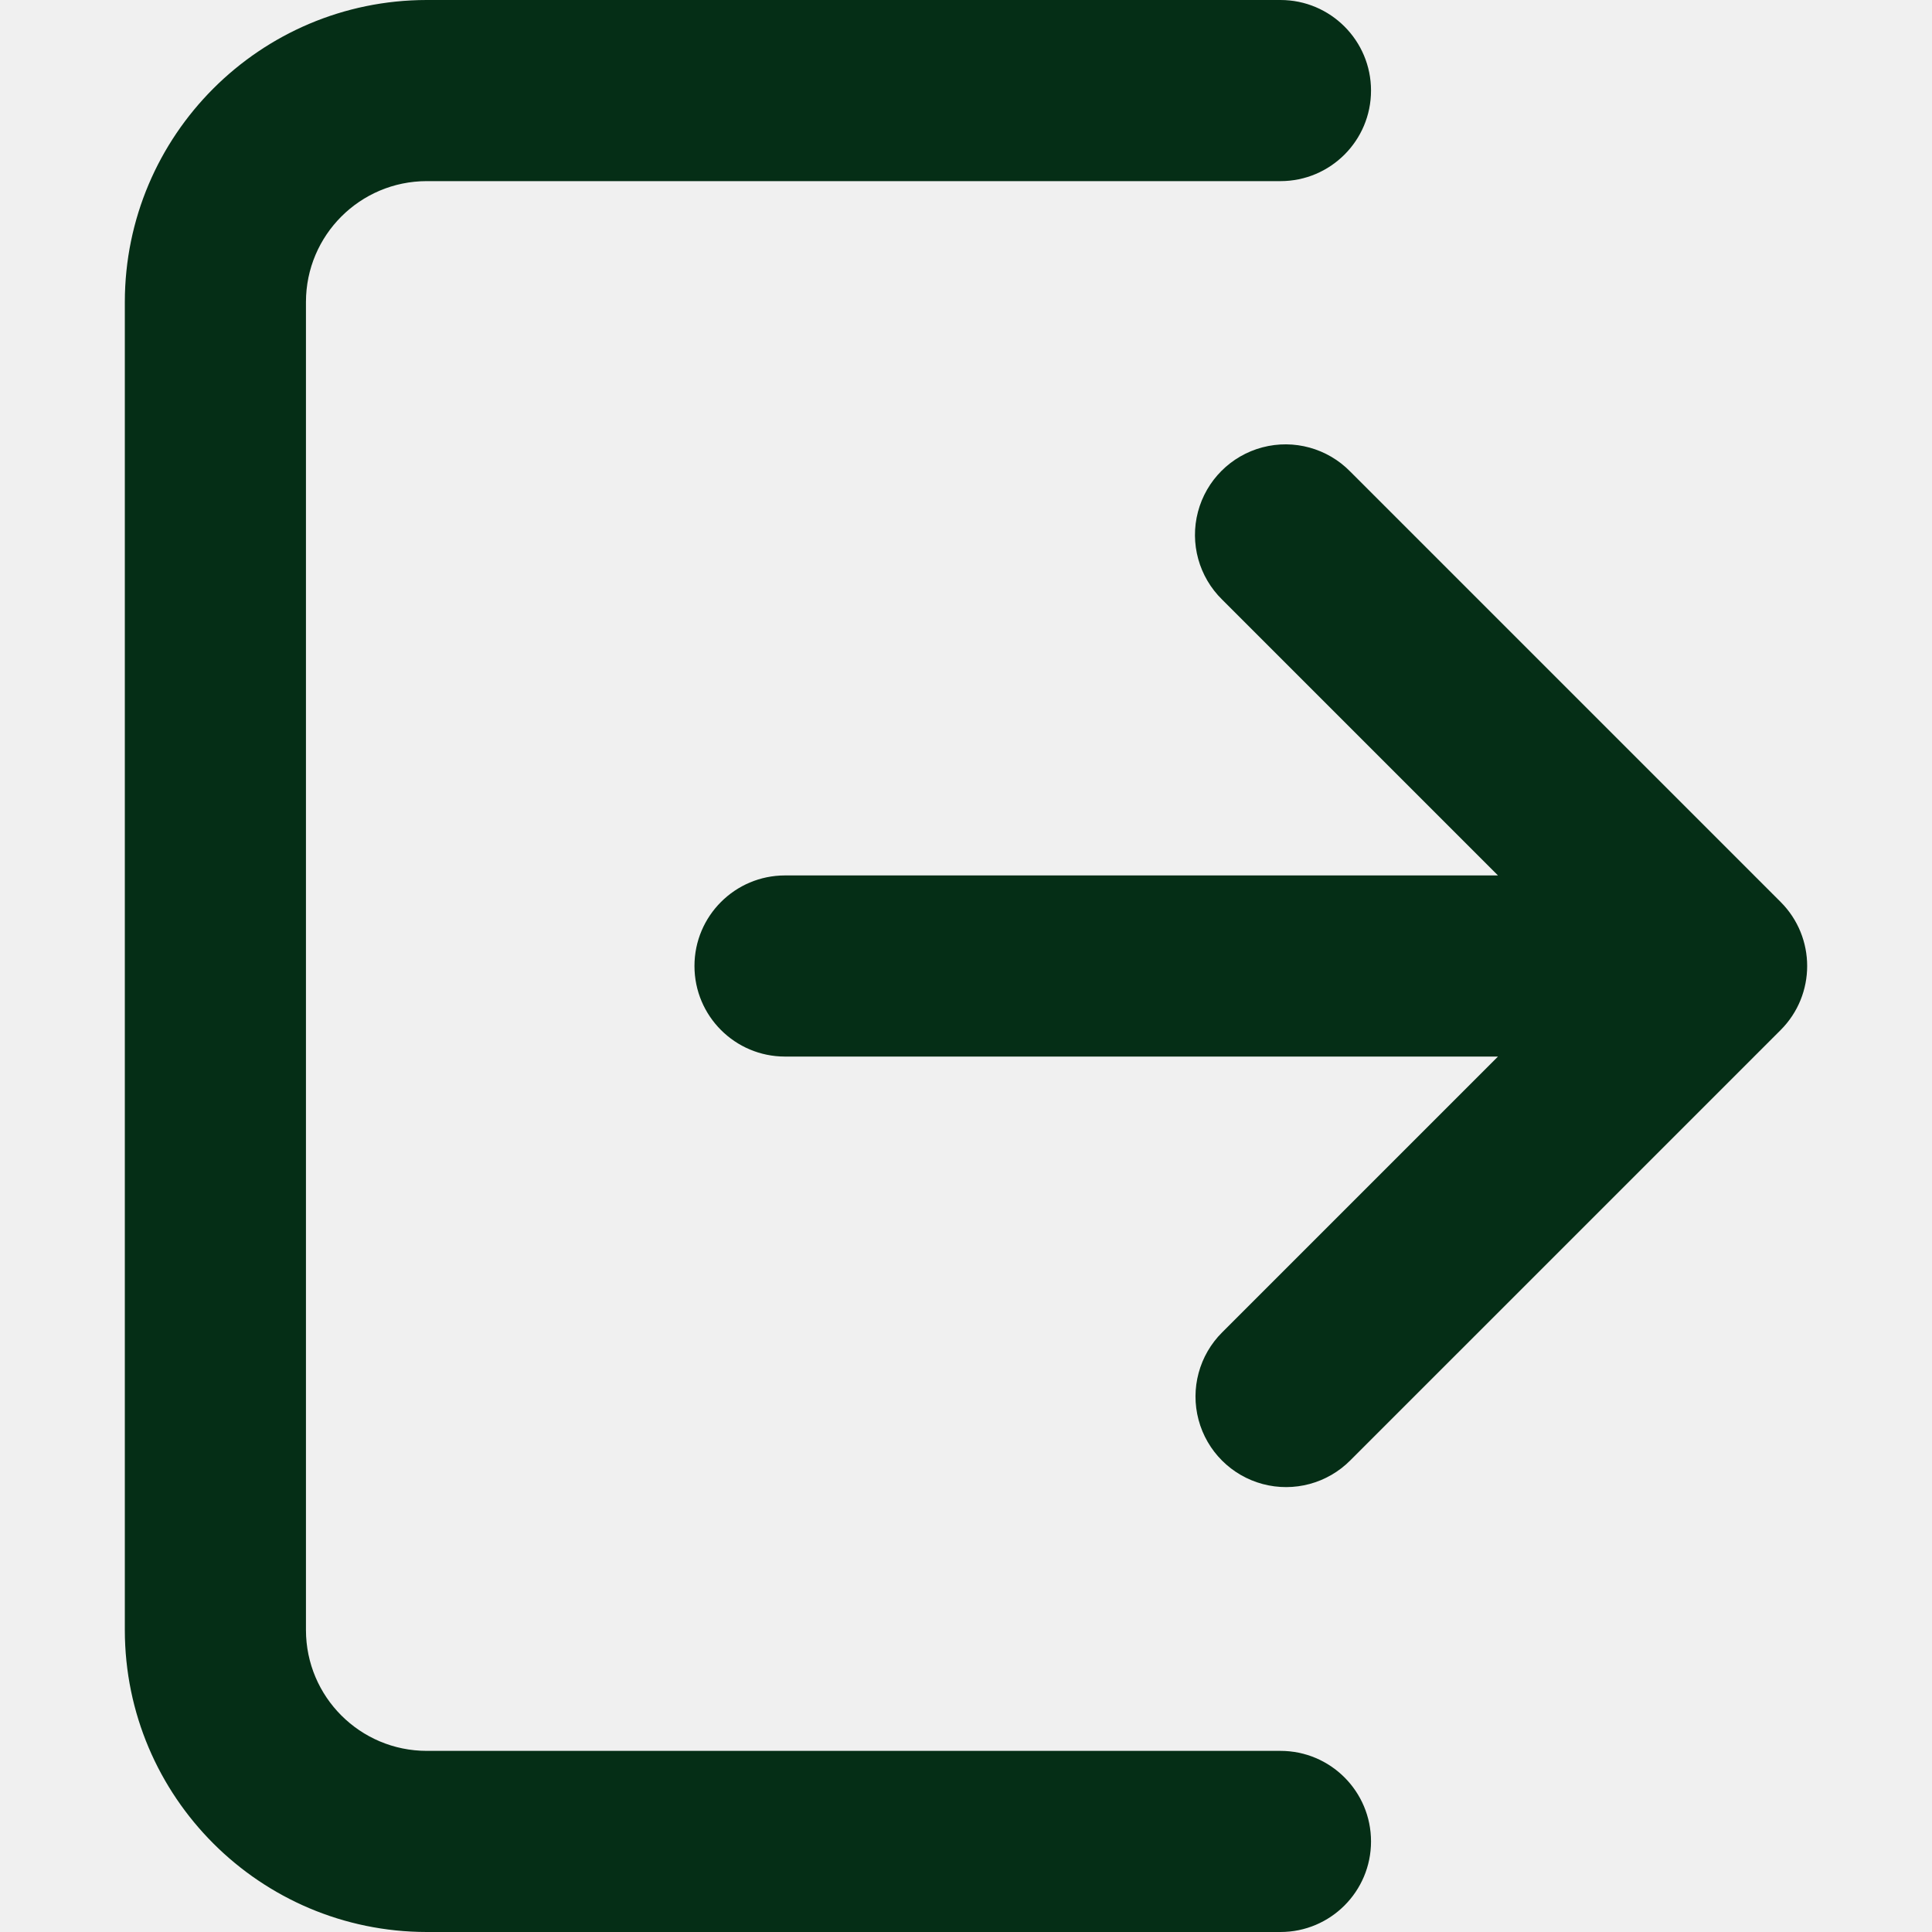
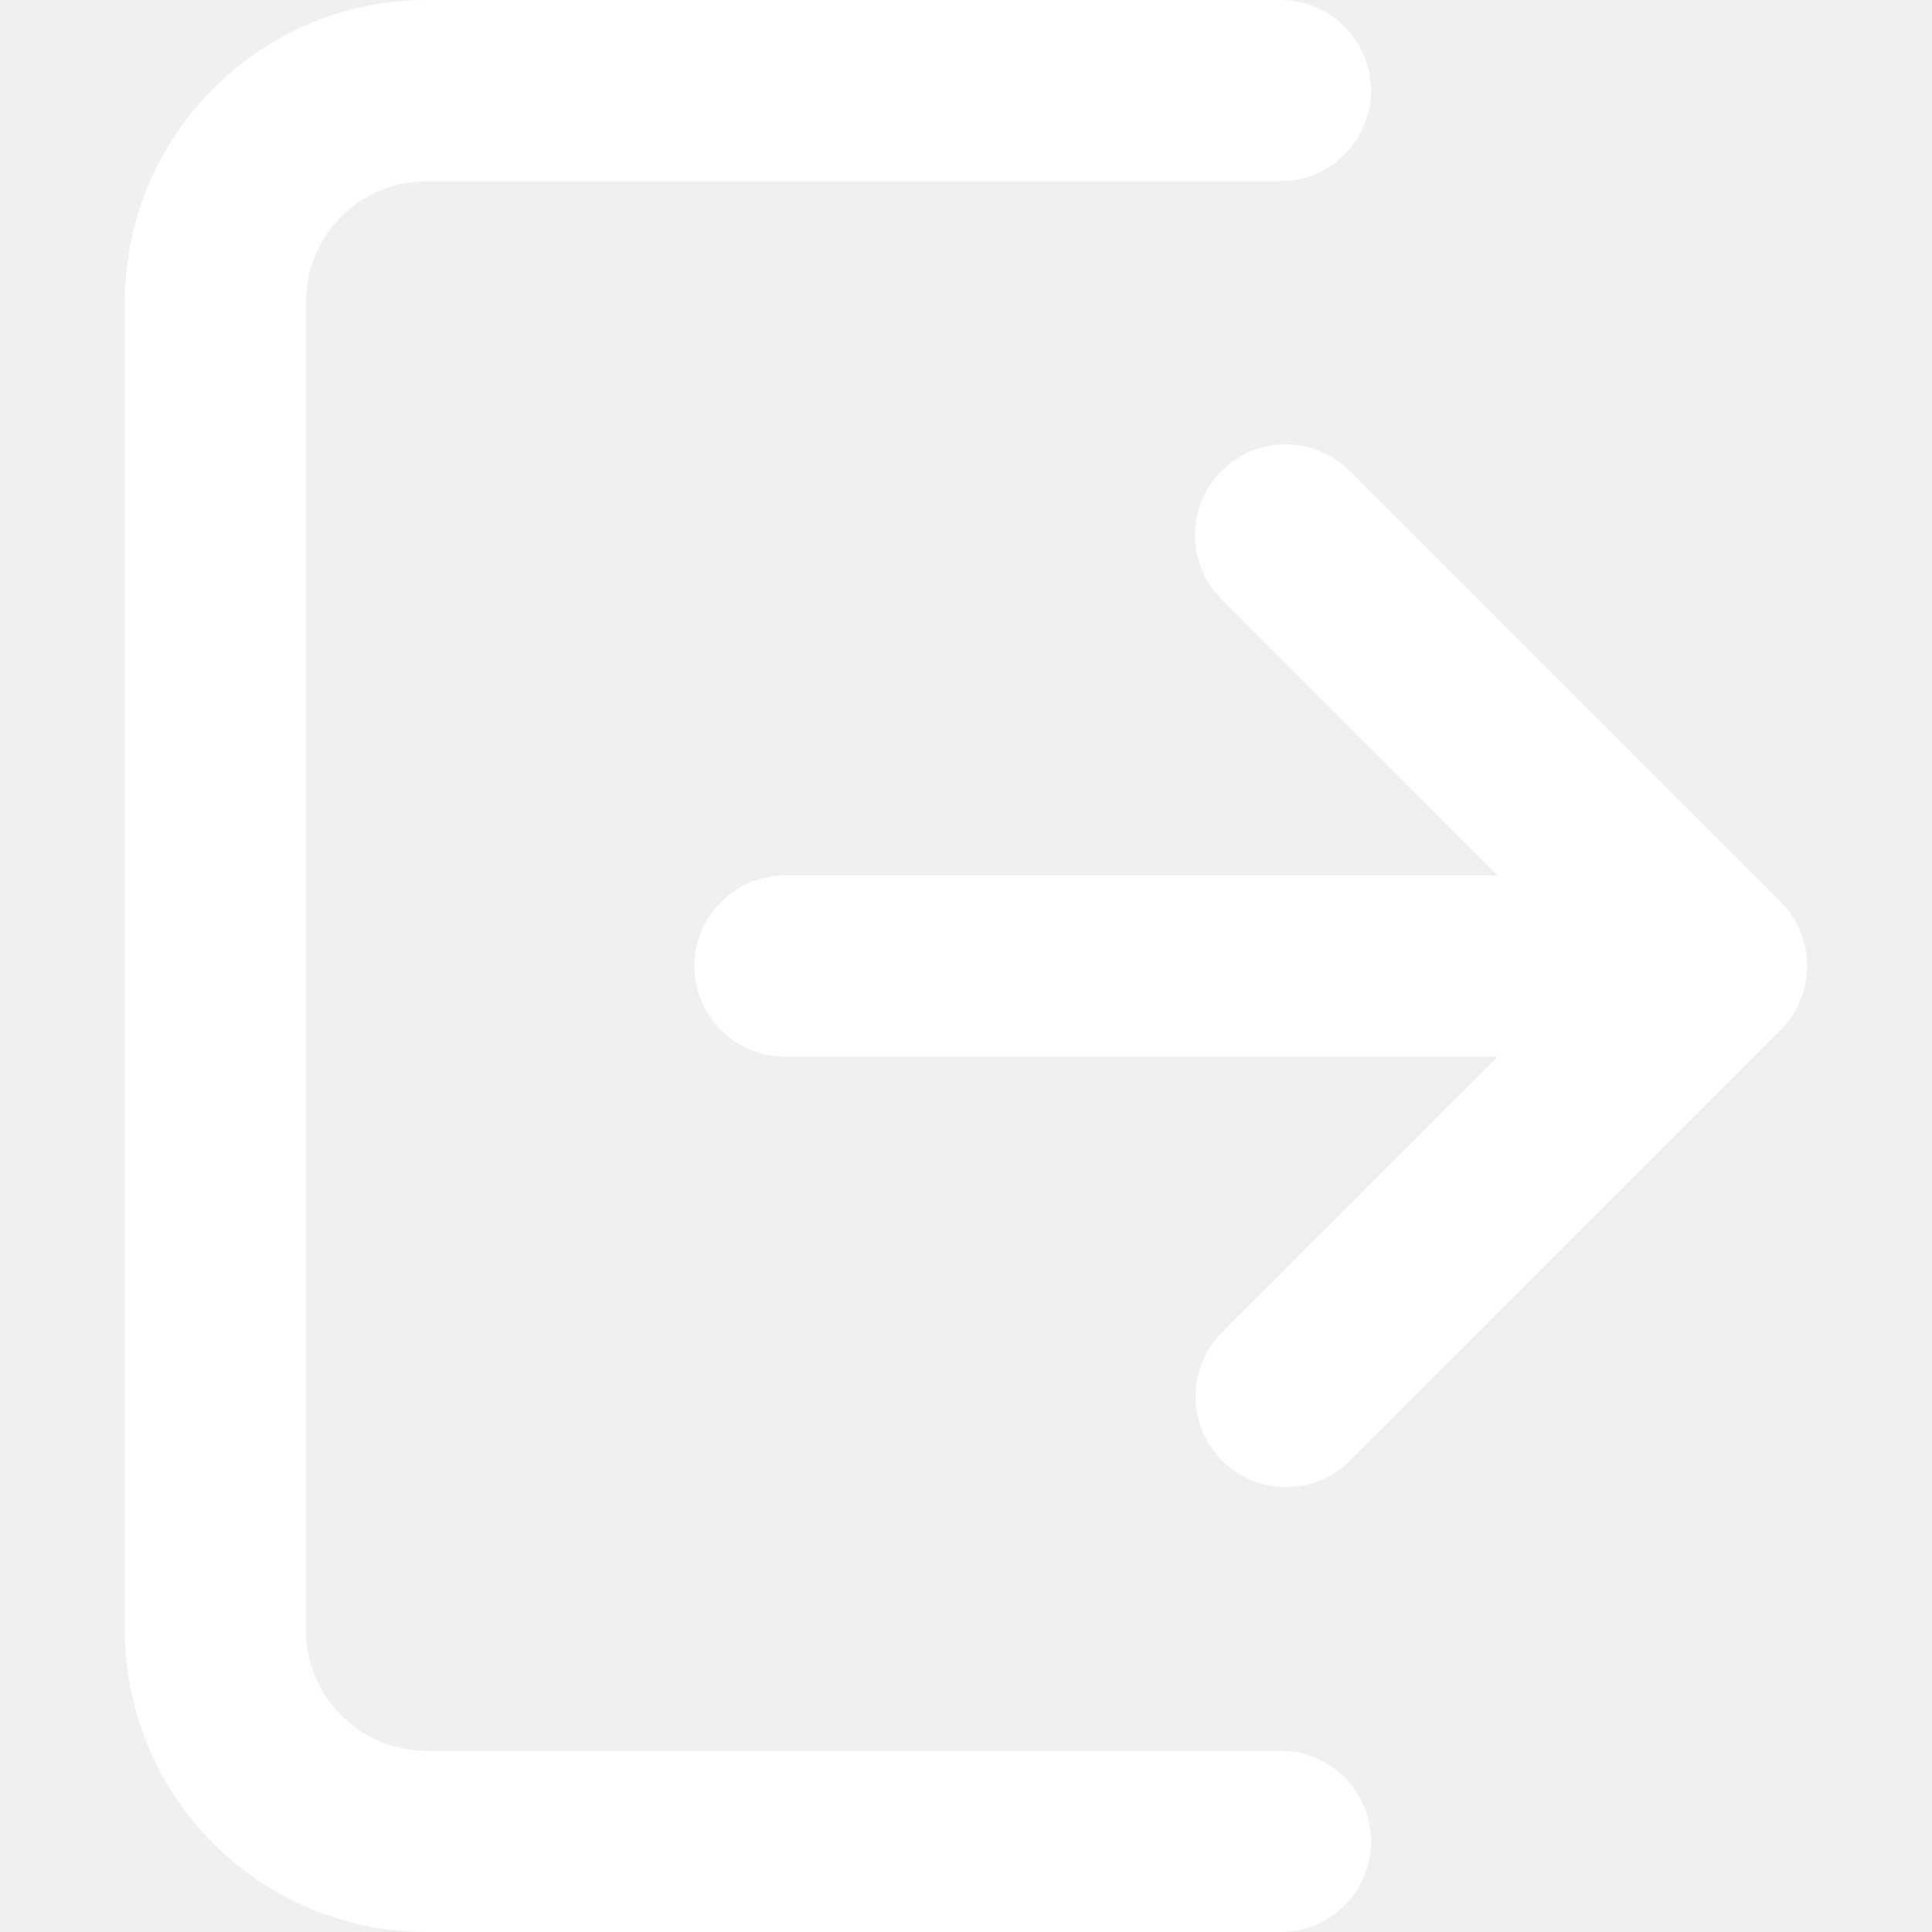
<svg xmlns="http://www.w3.org/2000/svg" version="1.1" width="512" height="512" x="0" y="0" viewBox="0 0 512 512" style="enable-background:new 0 0 512 512" xml:space="preserve" class="">
  <g>
-     <path d="M363.335 488a24 24 0 0 1-24 24H113.082a80.09 80.09 0 0 1-80-80V80a80.09 80.09 0 0 1 80-80h226.253a24 24 0 0 1 0 48H113.082a32.035 32.035 0 0 0-32 32v352a32.034 32.034 0 0 0 32 32h226.253a24 24 0 0 1 24 24zm108.553-248.97L357.837 124.978a24 24 0 1 0-33.937 33.941L396.977 232H208.041a24 24 0 1 0 0 48h188.935l-73.08 73.08a24 24 0 1 0 33.941 33.941l114.051-114.05a24 24 0 0 0 0-33.941z" fill="#052e16" opacity="1" data-original="#000000" class="" />
+     <path d="M363.335 488a24 24 0 0 1-24 24H113.082a80.09 80.09 0 0 1-80-80V80a80.09 80.09 0 0 1 80-80h226.253a24 24 0 0 1 0 48H113.082a32.035 32.035 0 0 0-32 32v352a32.034 32.034 0 0 0 32 32h226.253a24 24 0 0 1 24 24zm108.553-248.97L357.837 124.978a24 24 0 1 0-33.937 33.941L396.977 232H208.041a24 24 0 1 0 0 48h188.935l-73.08 73.08a24 24 0 1 0 33.941 33.941l114.051-114.05a24 24 0 0 0 0-33.941z" fill="#ffffff" opacity="1" data-original="#000000" />
  </g>
</svg>
